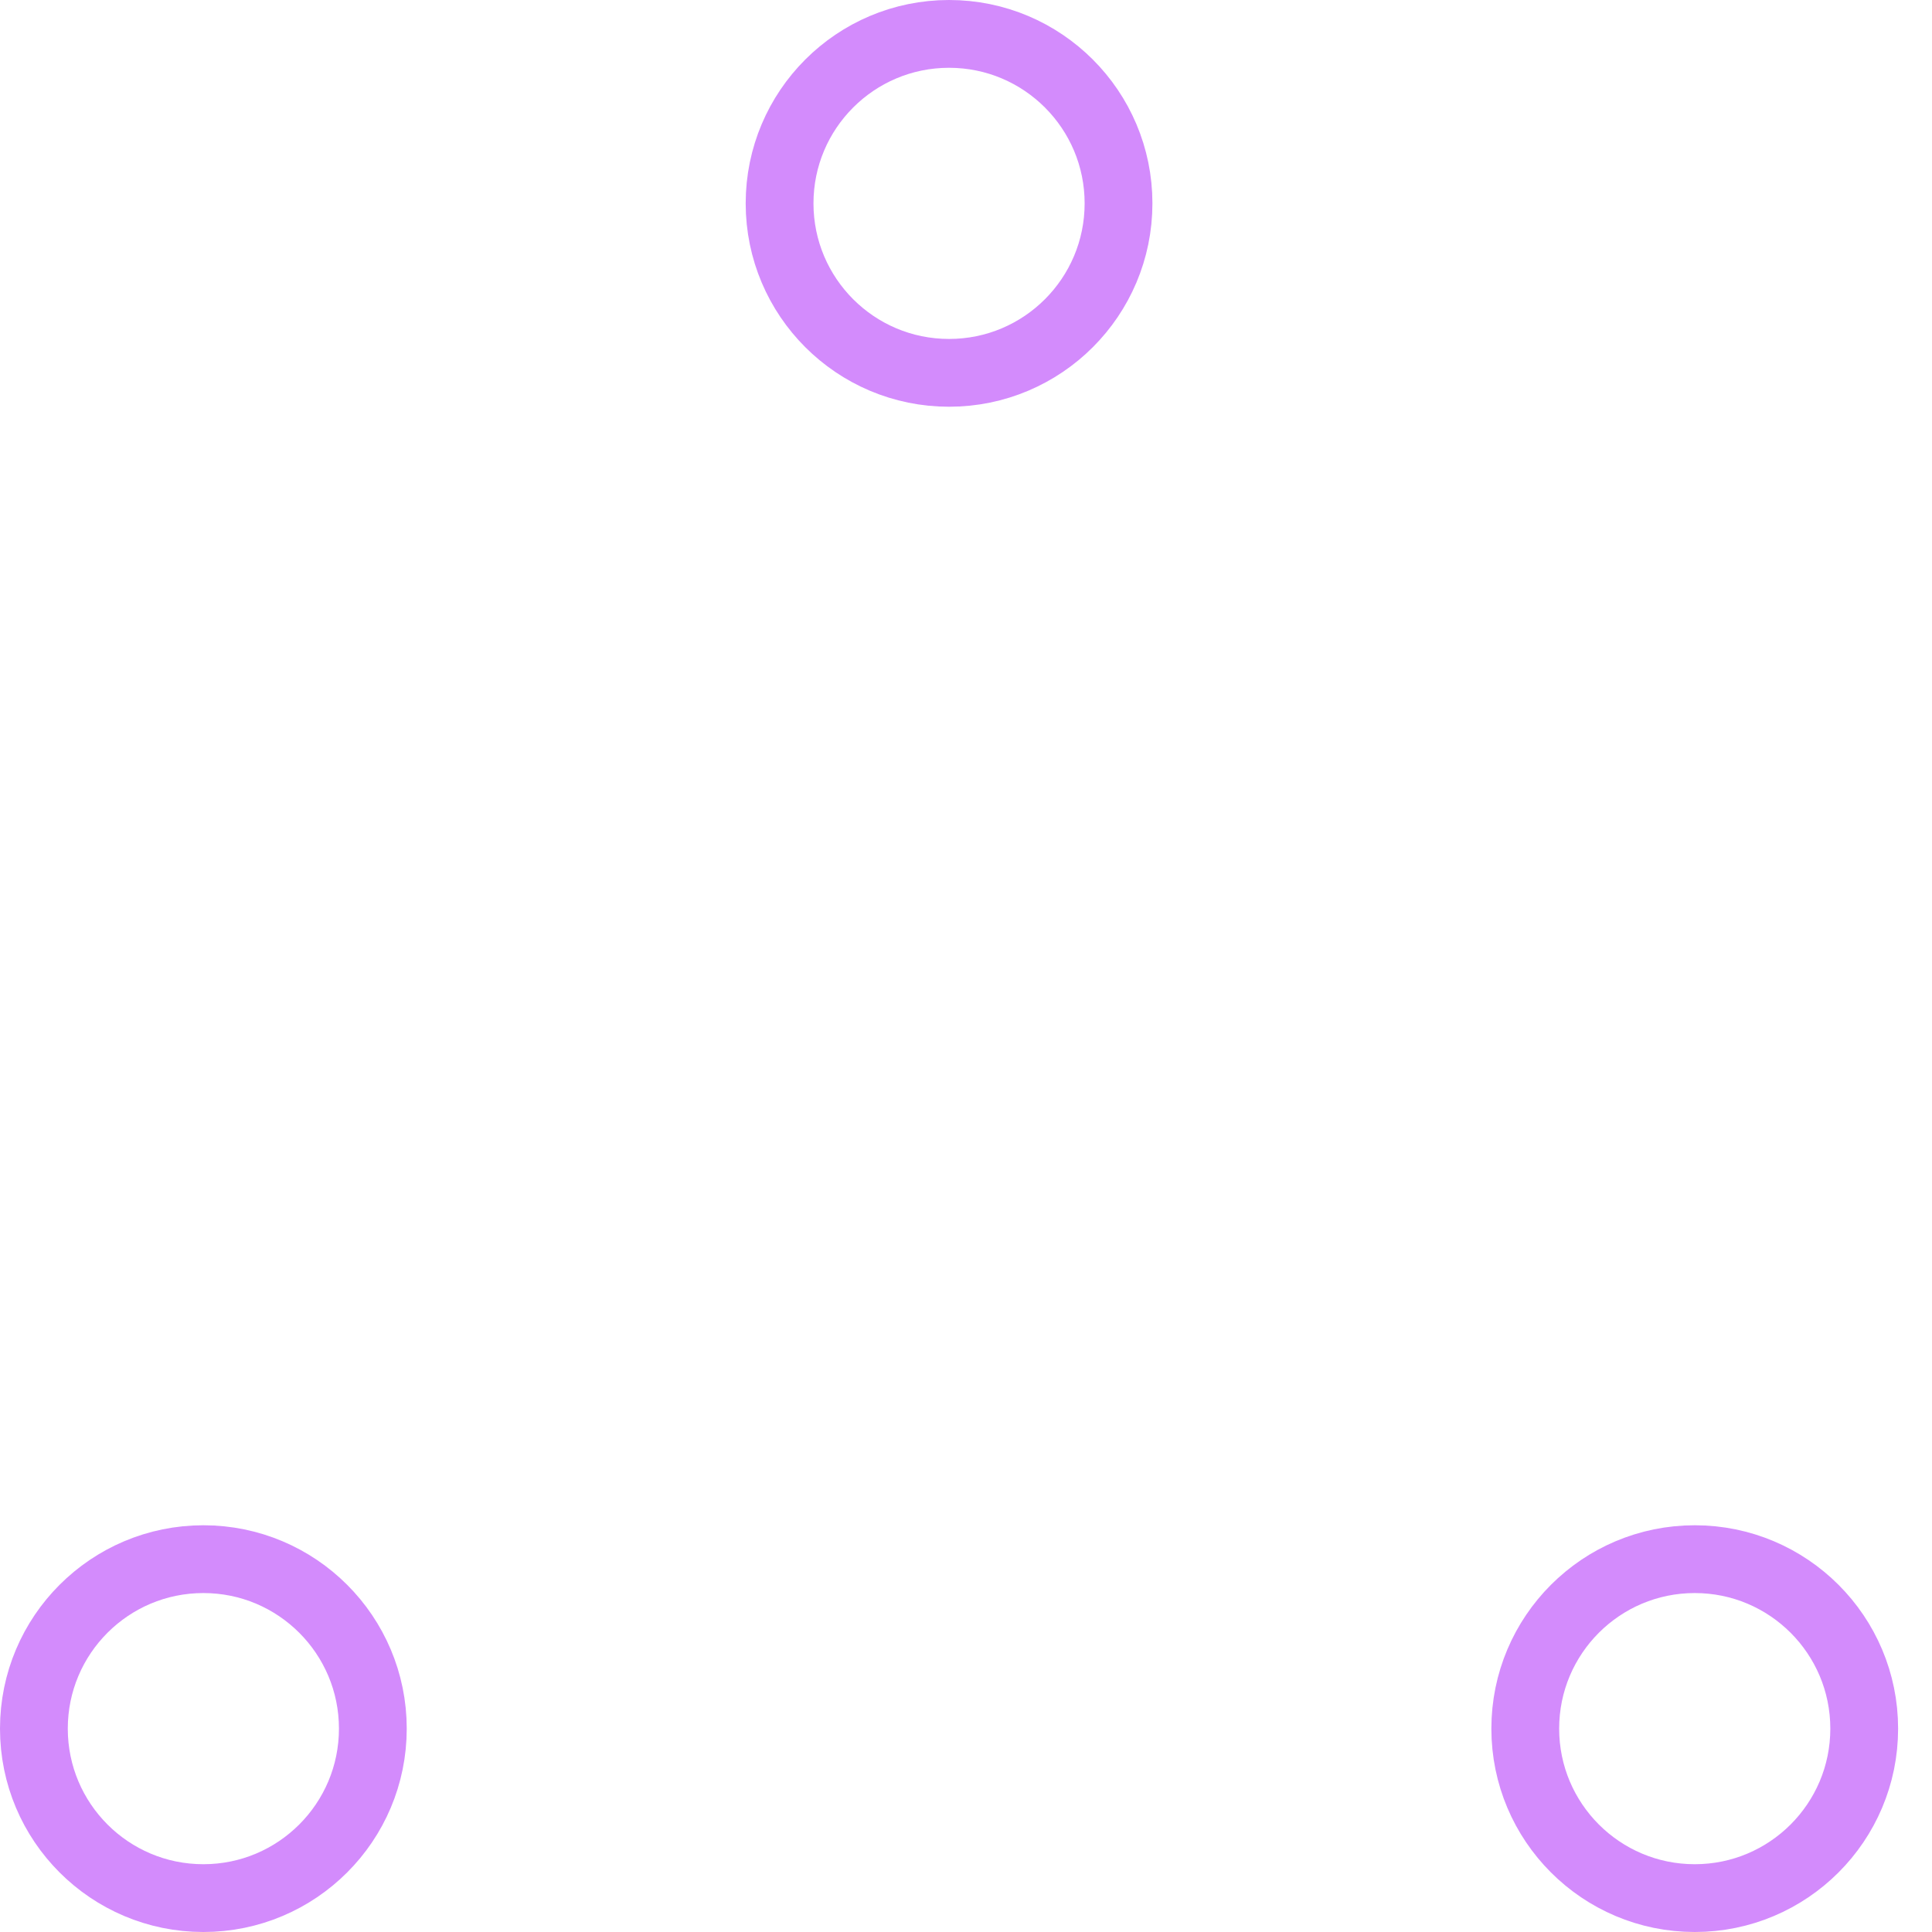
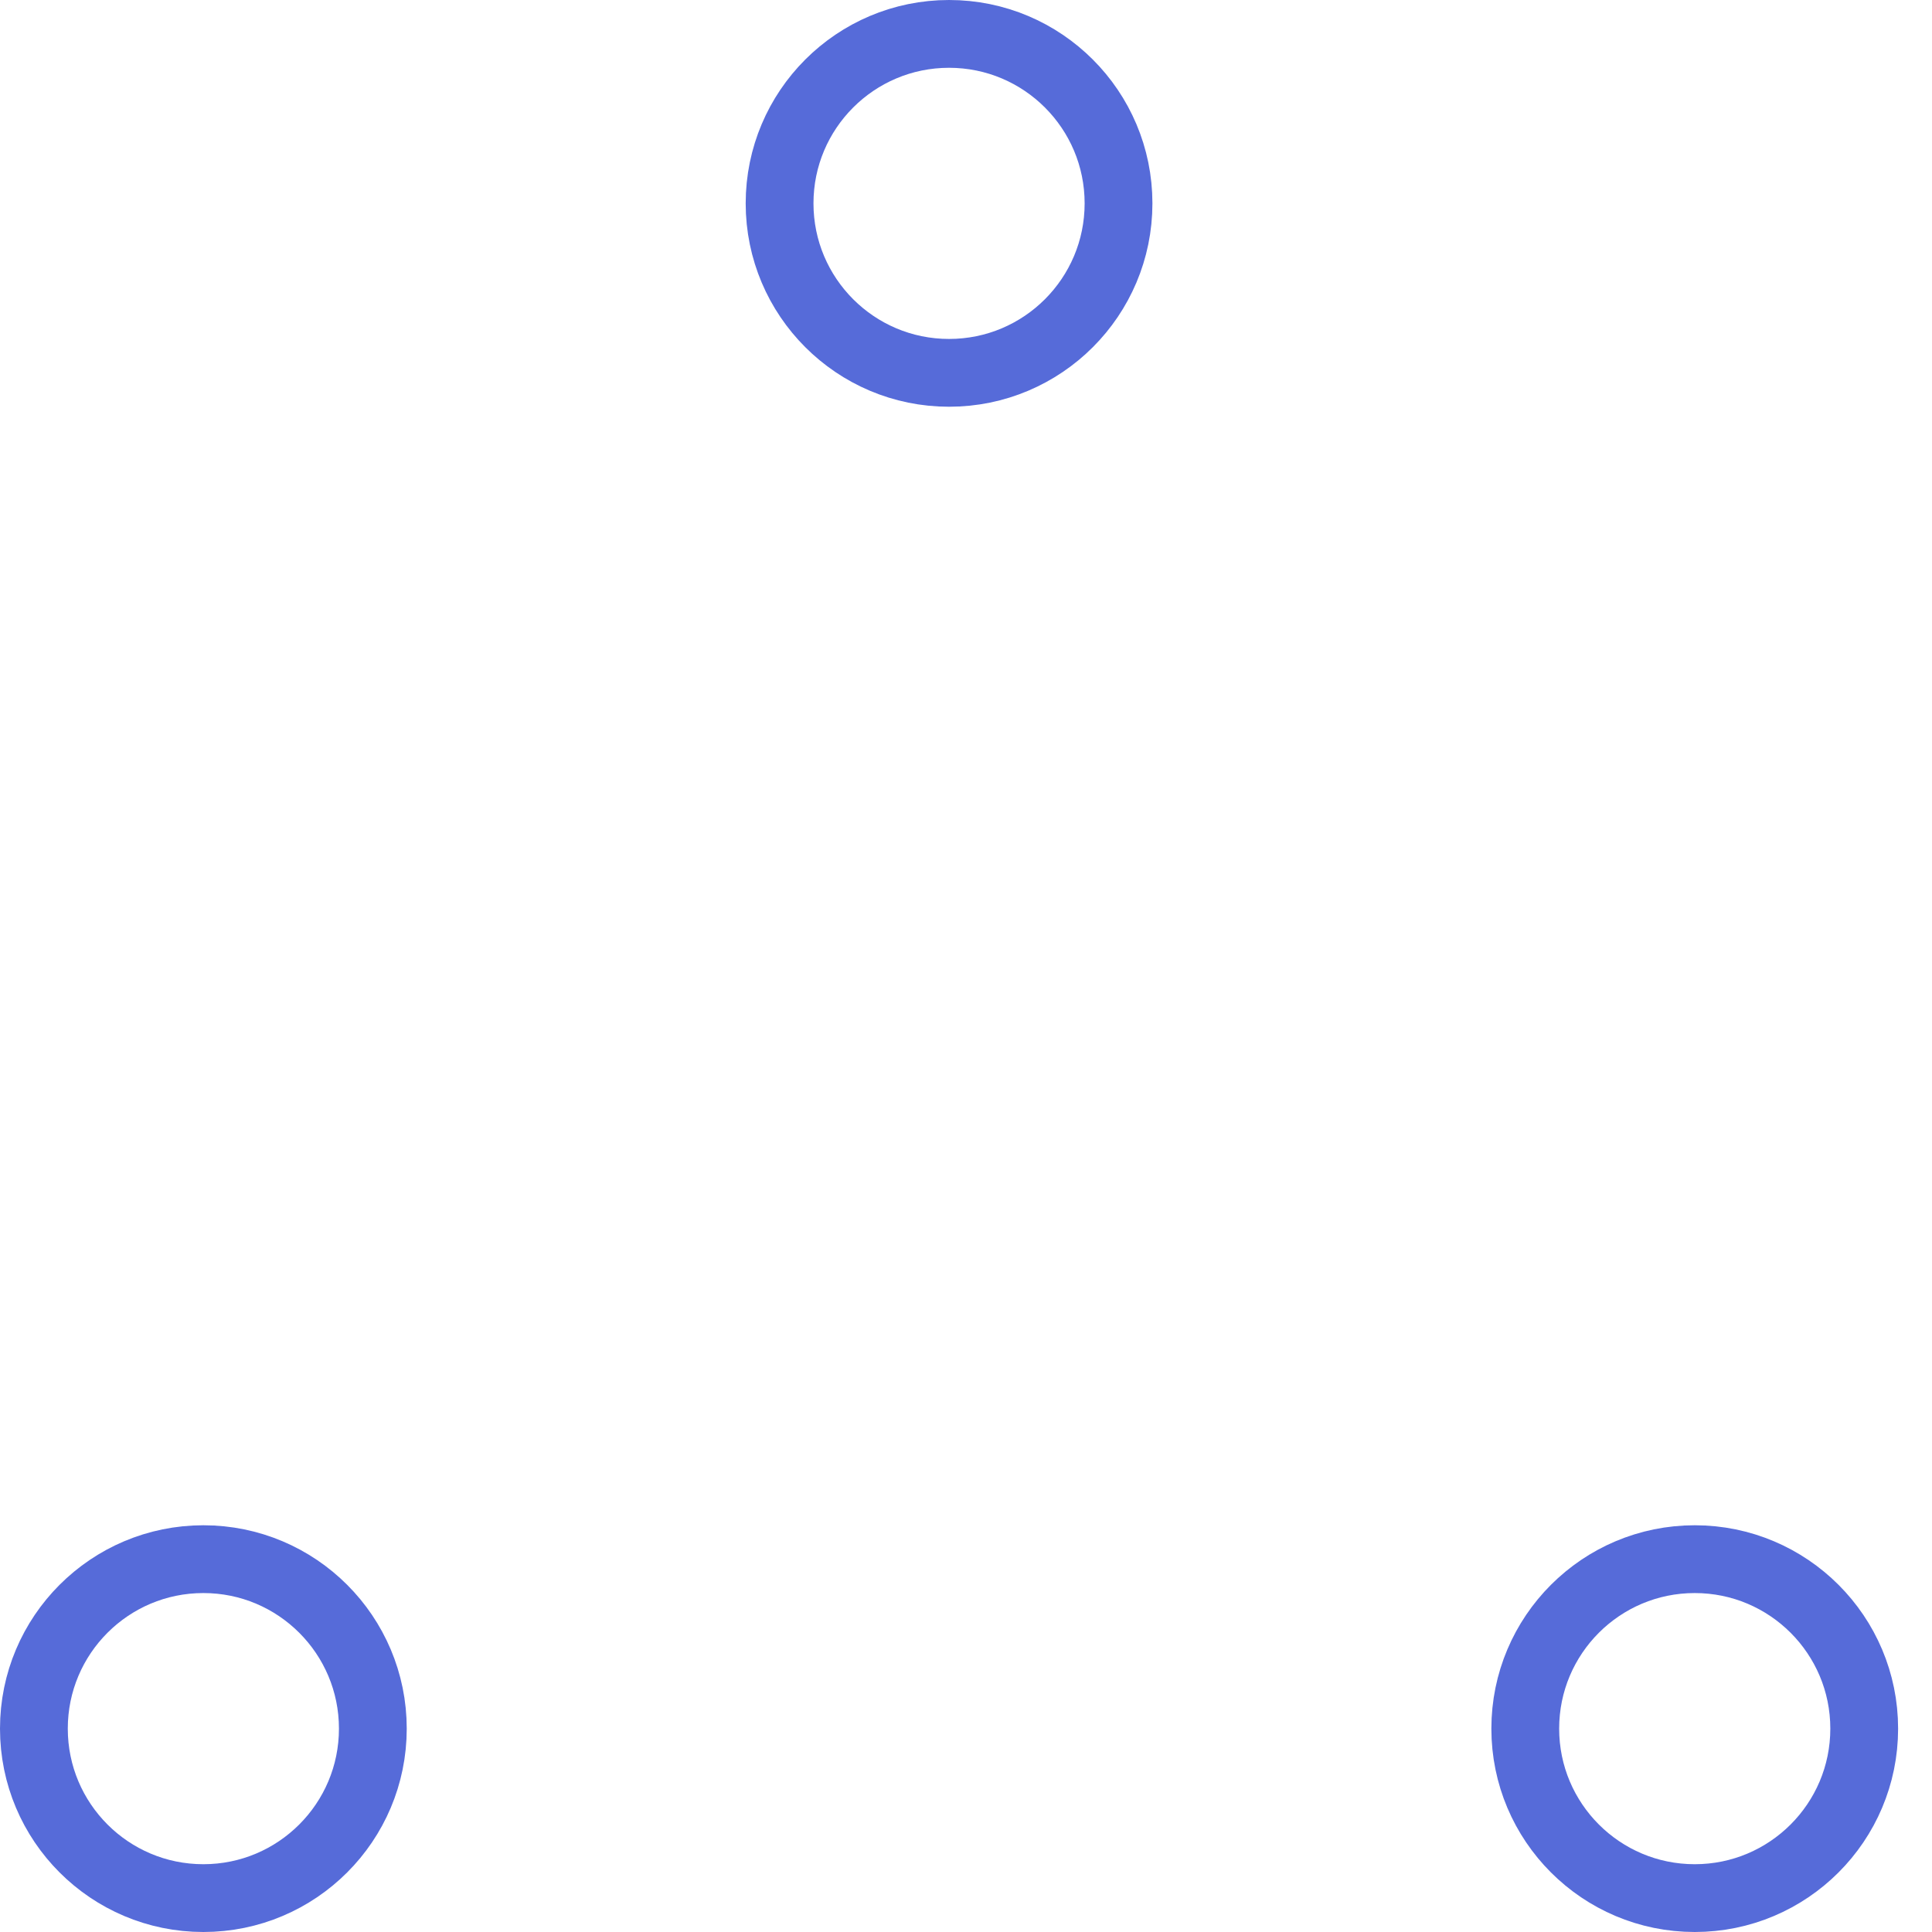
- <svg xmlns="http://www.w3.org/2000/svg" width="80" height="80" viewBox="0 0 57 57" stroke="#d38bfc">
+ <svg xmlns="http://www.w3.org/2000/svg" width="80" height="80" viewBox="0 0 57 57" stroke="#566bd9">
  <g fill="none" fill-rule="evenodd">
    <g transform="translate(1 1)" stroke-width="2">
      <circle cx="5" cy="50" r="5">
        <animate attributeName="cy" begin="0s" dur="2.2s" values="50;5;50;50" calcMode="linear" repeatCount="indefinite" />
        <animate attributeName="cx" begin="0s" dur="2.2s" values="5;27;49;5" calcMode="linear" repeatCount="indefinite" />
      </circle>
      <circle cx="27" cy="5" r="5">
        <animate attributeName="cy" begin="0s" dur="2.2s" from="5" to="5" values="5;50;50;5" calcMode="linear" repeatCount="indefinite" />
        <animate attributeName="cx" begin="0s" dur="2.2s" from="27" to="27" values="27;49;5;27" calcMode="linear" repeatCount="indefinite" />
      </circle>
      <circle cx="49" cy="50" r="5">
        <animate attributeName="cy" begin="0s" dur="2.2s" values="50;50;5;50" calcMode="linear" repeatCount="indefinite" />
        <animate attributeName="cx" from="49" to="49" begin="0s" dur="2.2s" values="49;5;27;49" calcMode="linear" repeatCount="indefinite" />
      </circle>
    </g>
  </g>
</svg>
